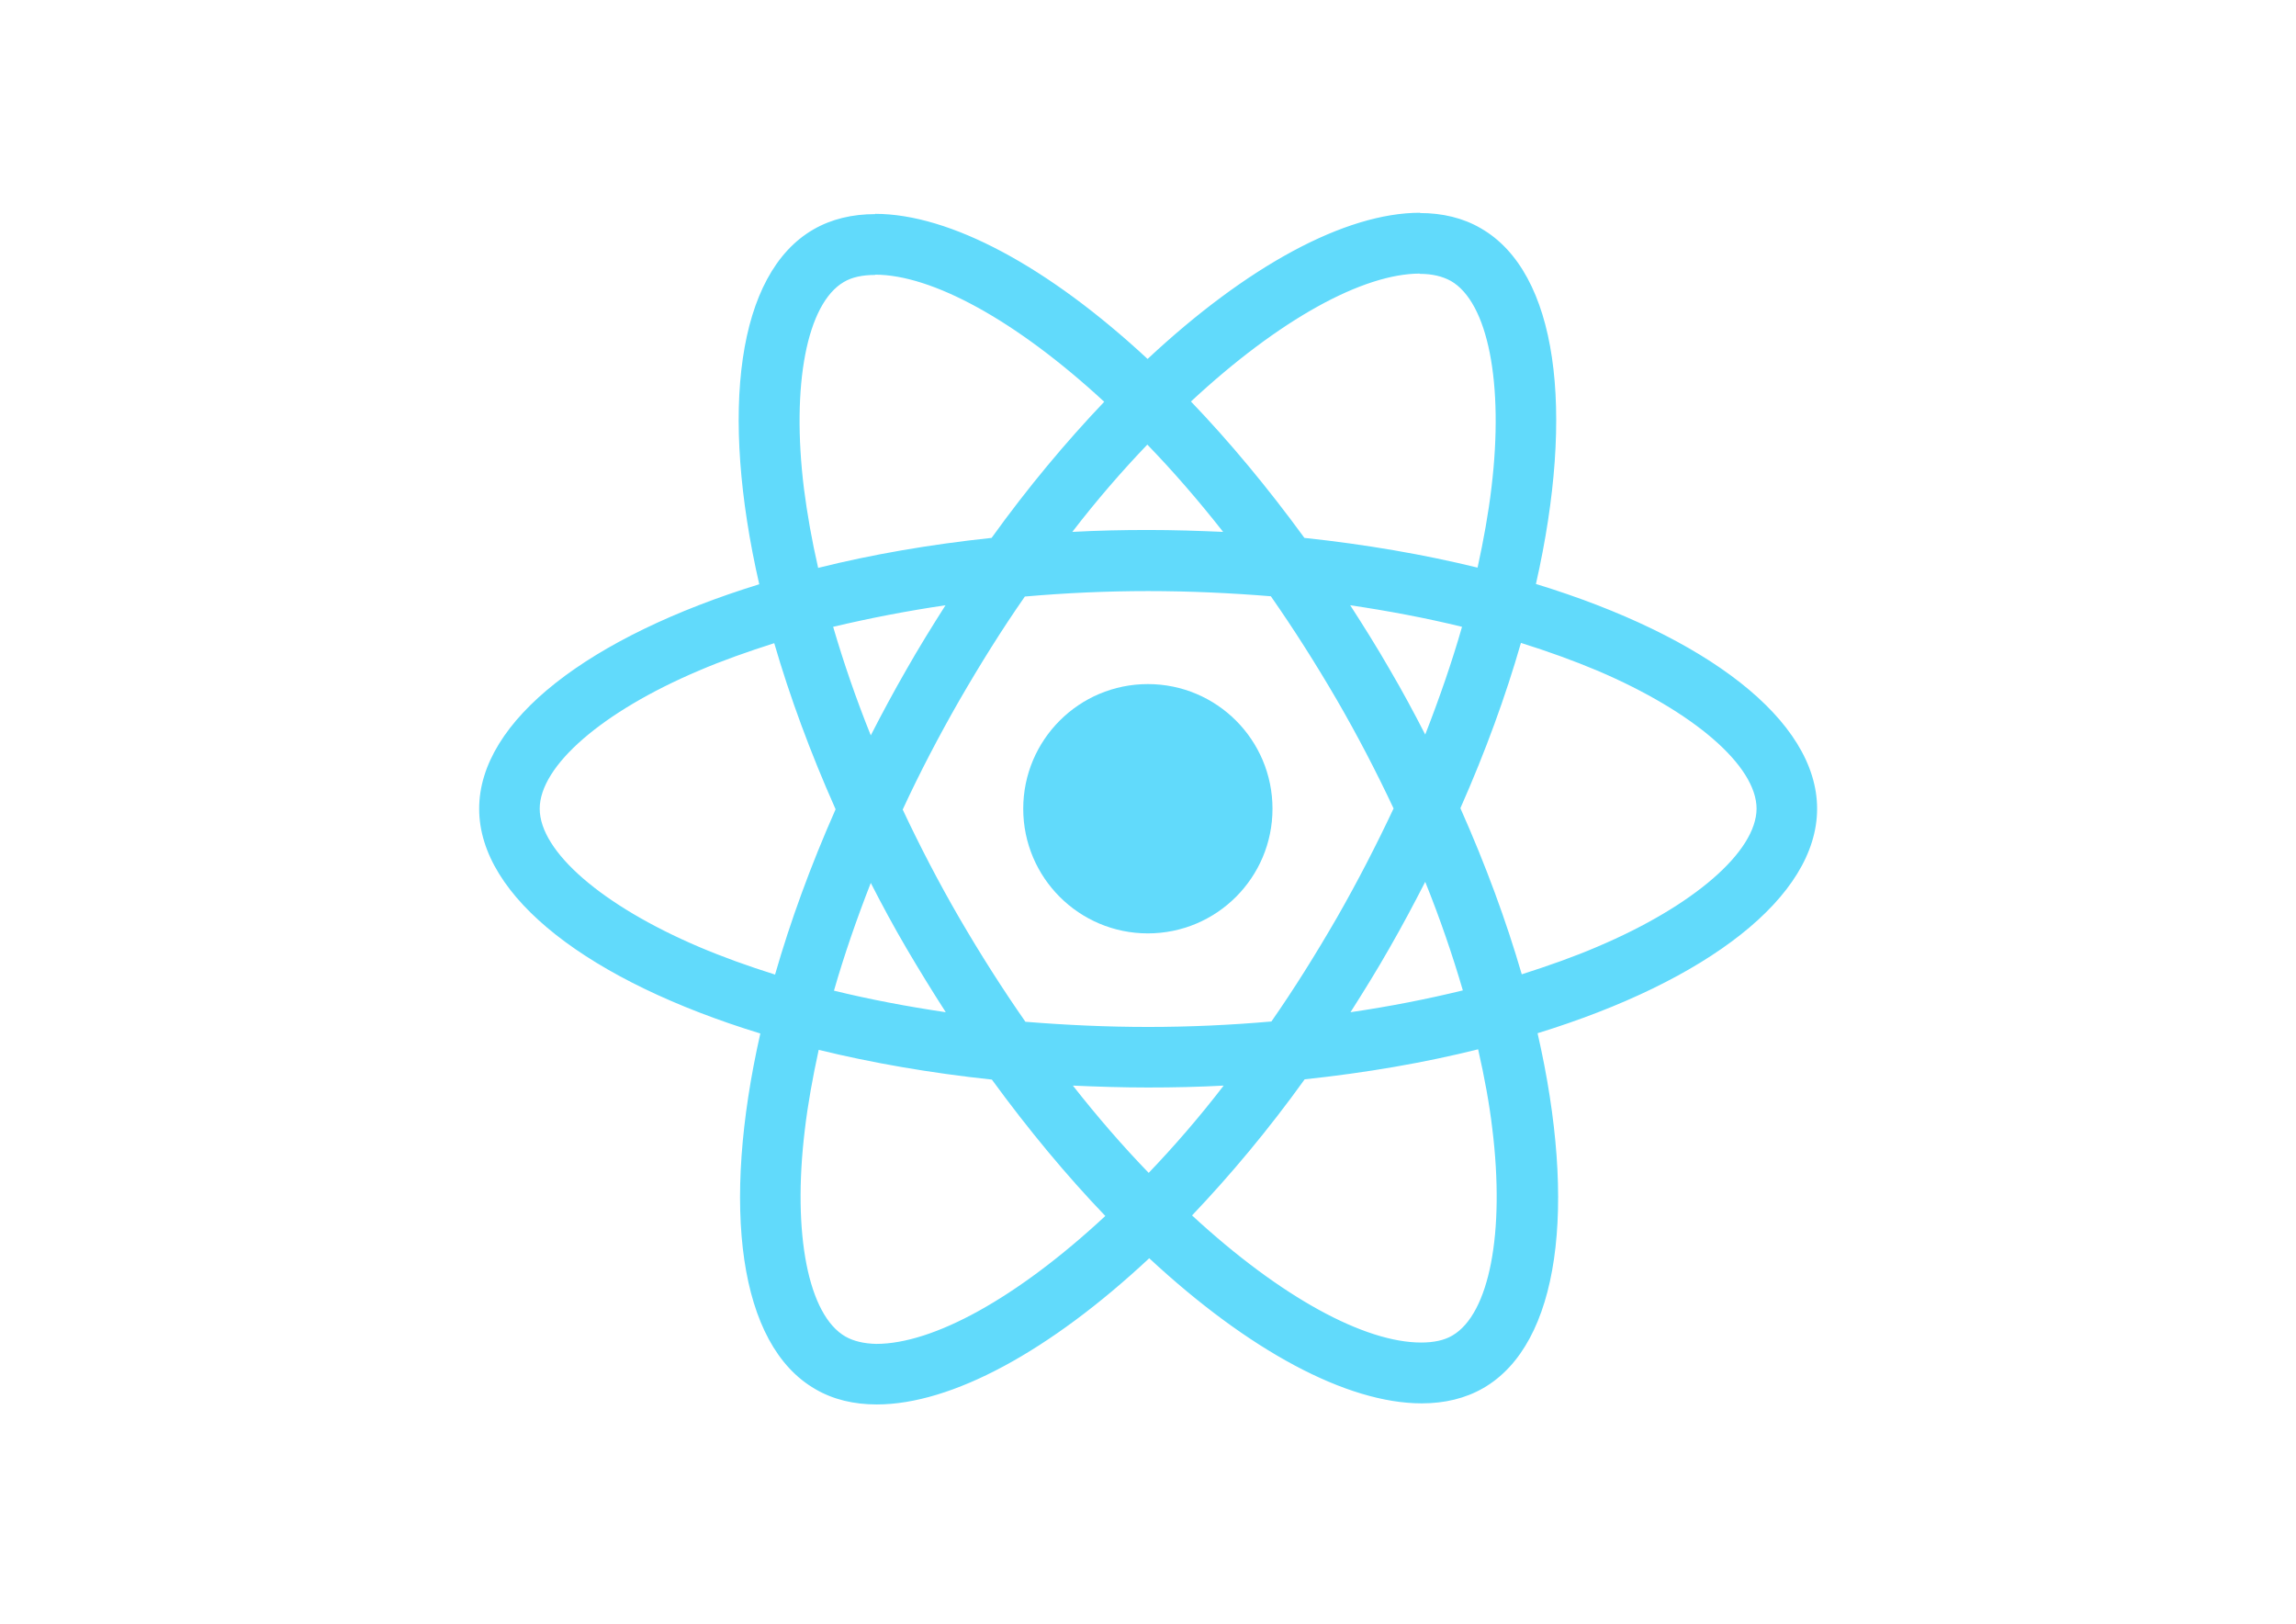
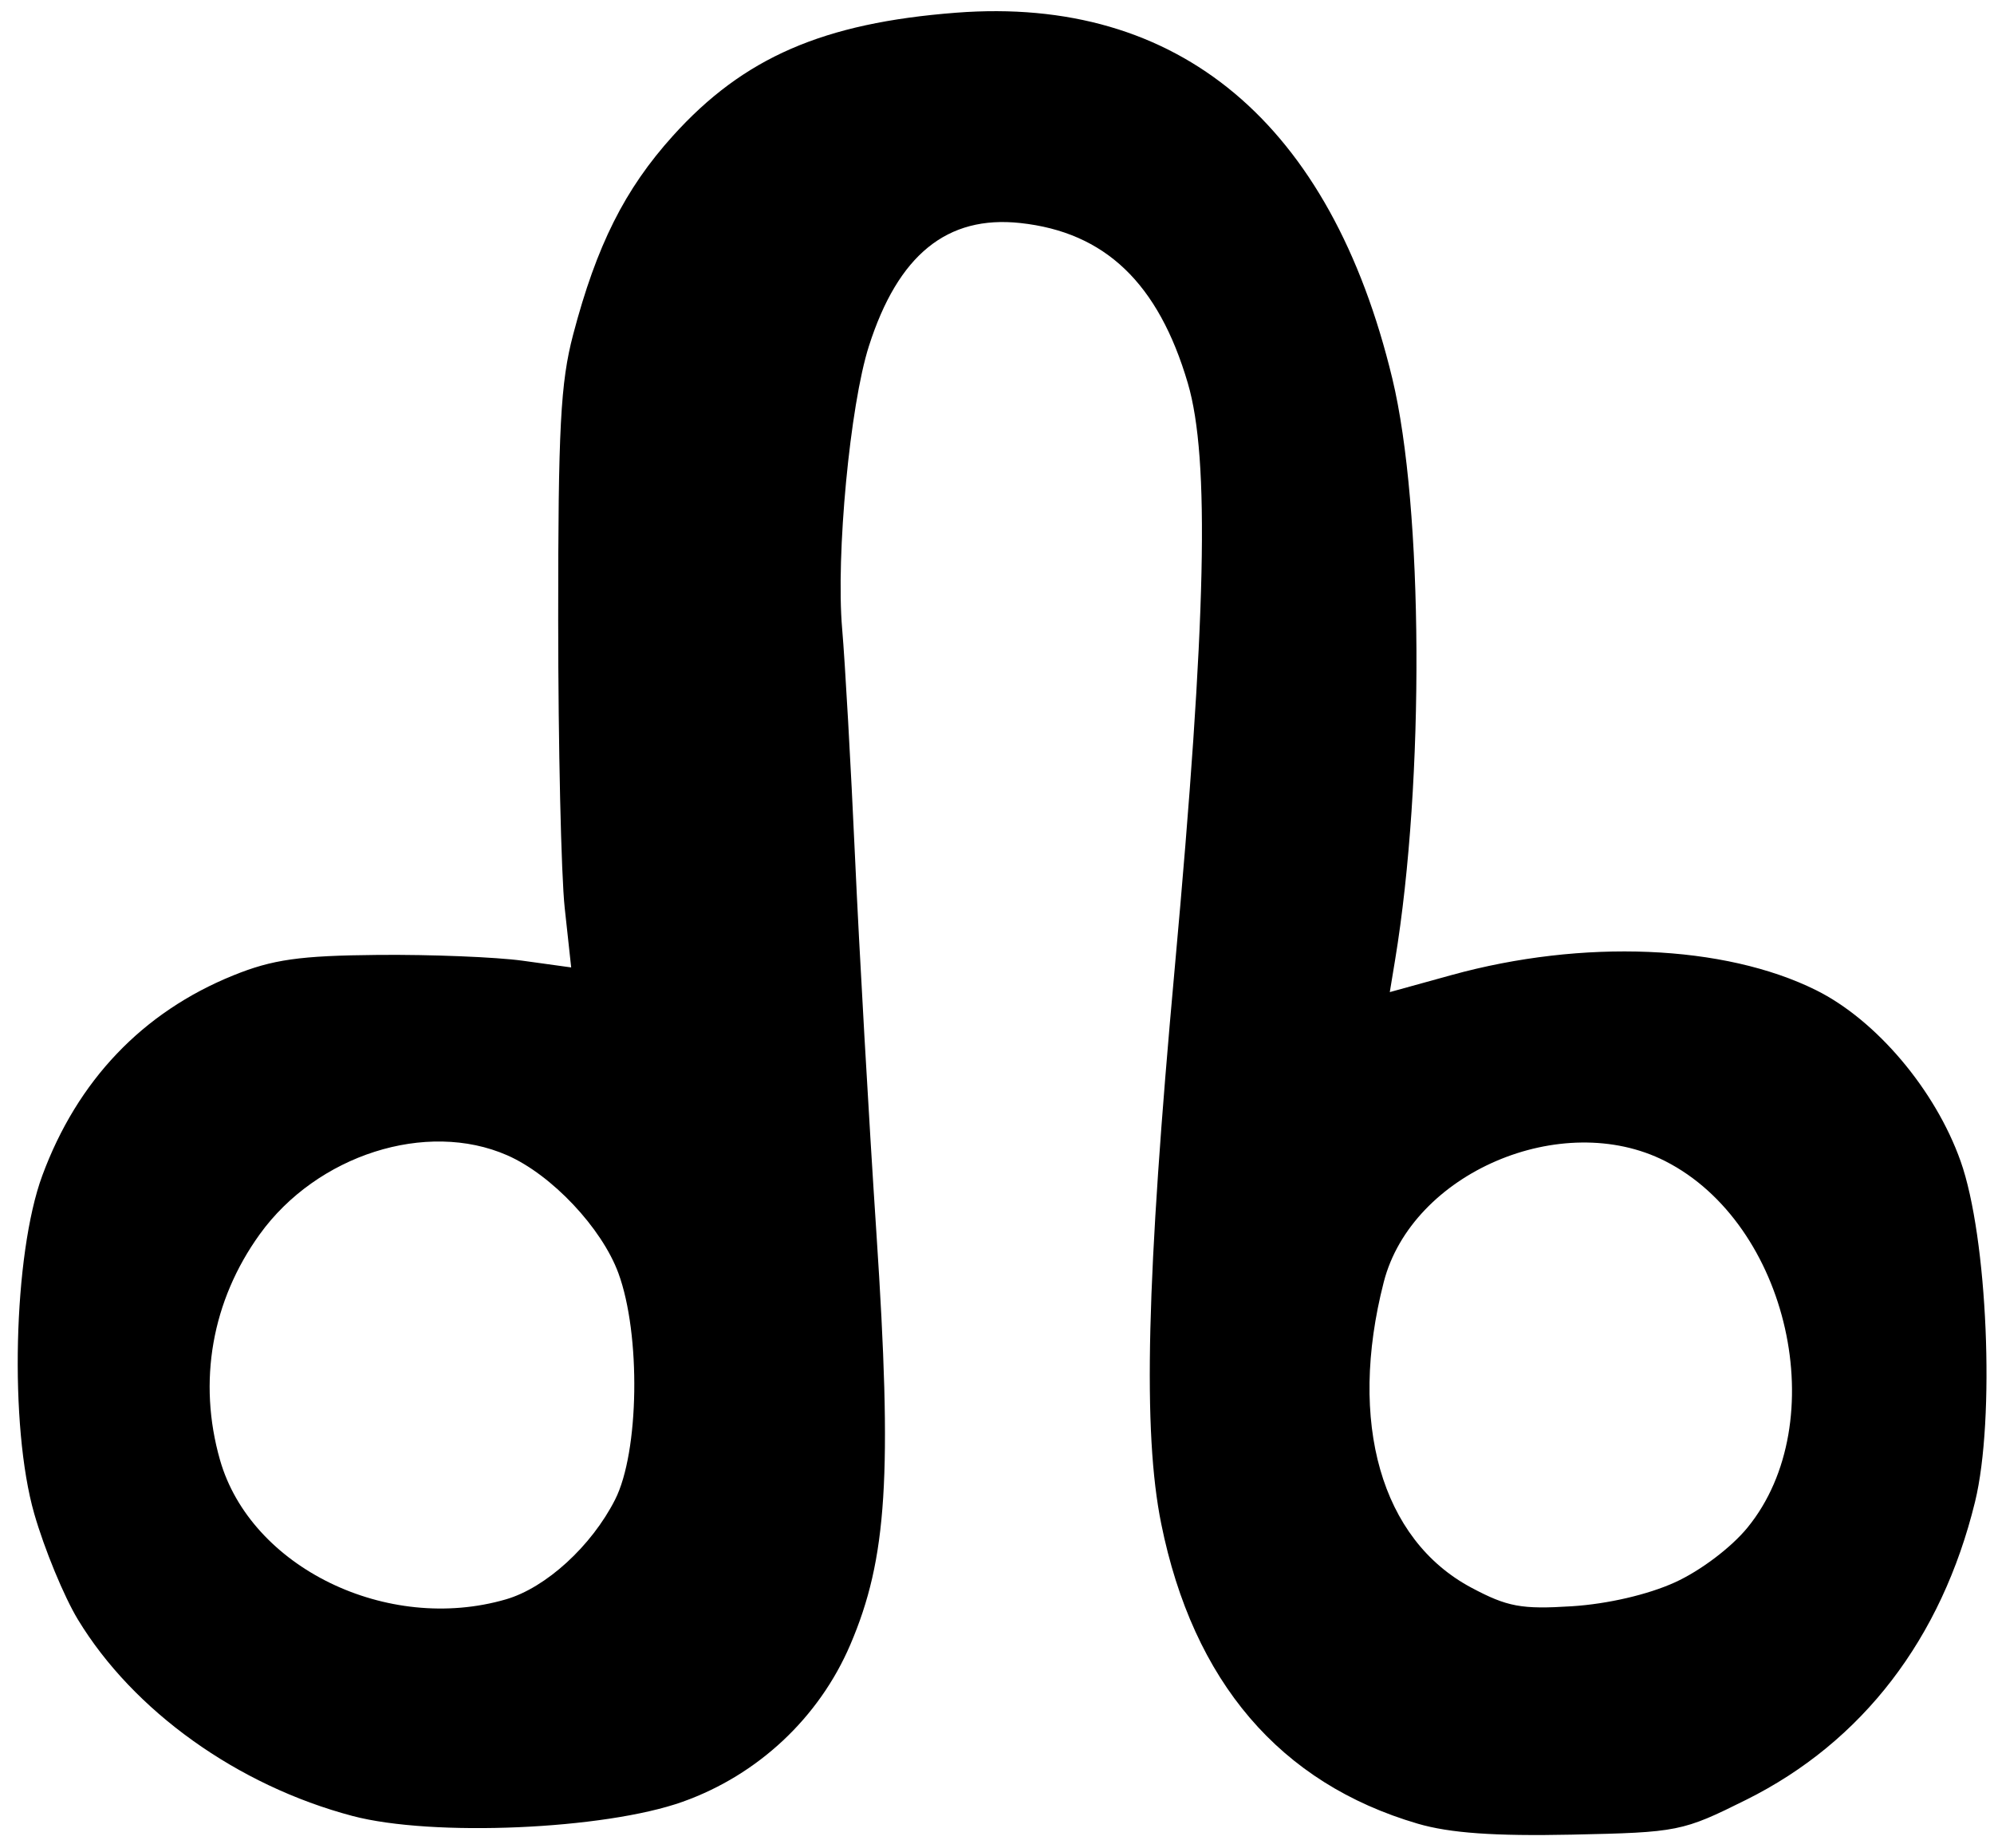
- <svg xmlns="http://www.w3.org/2000/svg" viewBox="0 0 841.9 595.3">
-   <g fill="#61DAFB">
-     <path d="M666.3 296.5c0-32.5-40.7-63.3-103.1-82.4 14.4-63.6 8-114.2-20.2-130.4-6.5-3.8-14.1-5.6-22.4-5.6v22.3c4.6 0 8.3.9 11.4 2.6 13.6 7.8 19.5 37.5 14.9 75.7-1.1 9.4-2.9 19.3-5.1 29.4-19.6-4.8-41-8.5-63.5-10.9-13.5-18.5-27.5-35.3-41.6-50 32.6-30.3 63.2-46.9 84-46.9V78c-27.5 0-63.5 19.6-99.9 53.6-36.4-33.8-72.4-53.2-99.9-53.2v22.3c20.7 0 51.4 16.5 84 46.6-14 14.7-28 31.4-41.3 49.9-22.6 2.4-44 6.1-63.6 11-2.3-10-4-19.7-5.2-29-4.7-38.2 1.1-67.9 14.6-75.8 3-1.8 6.9-2.6 11.5-2.6V78.5c-8.4 0-16 1.8-22.6 5.6-28.1 16.2-34.4 66.7-19.9 130.1-62.2 19.2-102.7 49.9-102.7 82.3 0 32.5 40.7 63.3 103.1 82.4-14.4 63.6-8 114.2 20.2 130.4 6.5 3.8 14.1 5.6 22.5 5.6 27.5 0 63.5-19.6 99.9-53.6 36.4 33.8 72.4 53.2 99.9 53.2 8.4 0 16-1.8 22.6-5.6 28.1-16.2 34.4-66.7 19.9-130.1 62-19.1 102.5-49.9 102.5-82.3zm-130.2-66.7c-3.7 12.9-8.3 26.2-13.5 39.5-4.1-8-8.4-16-13.1-24-4.6-8-9.5-15.8-14.4-23.4 14.2 2.1 27.9 4.7 41 7.9zm-45.8 106.5c-7.8 13.5-15.8 26.3-24.1 38.2-14.9 1.3-30 2-45.2 2-15.1 0-30.2-.7-45-1.9-8.3-11.9-16.4-24.6-24.2-38-7.6-13.1-14.5-26.4-20.8-39.8 6.2-13.4 13.2-26.8 20.7-39.9 7.8-13.5 15.8-26.3 24.1-38.2 14.9-1.3 30-2 45.2-2 15.1 0 30.2.7 45 1.9 8.3 11.9 16.4 24.6 24.2 38 7.6 13.1 14.5 26.4 20.8 39.8-6.3 13.4-13.2 26.8-20.7 39.9zm32.3-13c5.4 13.4 10 26.8 13.8 39.8-13.1 3.2-26.9 5.9-41.2 8 4.9-7.7 9.8-15.6 14.4-23.7 4.6-8 8.9-16.1 13-24.1zM421.2 430c-9.3-9.6-18.6-20.3-27.8-32 9 .4 18.2.7 27.5.7 9.4 0 18.7-.2 27.8-.7-9 11.7-18.3 22.4-27.5 32zm-74.4-58.9c-14.2-2.1-27.9-4.7-41-7.9 3.7-12.9 8.3-26.2 13.5-39.5 4.1 8 8.4 16 13.1 24 4.7 8 9.5 15.8 14.4 23.4zM420.7 163c9.3 9.6 18.6 20.3 27.8 32-9-.4-18.2-.7-27.5-.7-9.4 0-18.7.2-27.8.7 9-11.7 18.3-22.4 27.5-32zm-74 58.9c-4.9 7.7-9.8 15.6-14.4 23.7-4.6 8-8.9 16-13 24-5.4-13.4-10-26.8-13.8-39.8 13.1-3.1 26.9-5.8 41.2-7.9zm-90.5 125.2c-35.4-15.1-58.3-34.9-58.3-50.6 0-15.7 22.9-35.6 58.3-50.6 8.6-3.7 18-7 27.7-10.1 5.7 19.6 13.2 40 22.5 60.9-9.2 20.8-16.6 41.1-22.2 60.6-9.9-3.1-19.3-6.5-28-10.2zM310 490c-13.6-7.8-19.5-37.5-14.9-75.7 1.1-9.4 2.9-19.3 5.1-29.4 19.6 4.8 41 8.5 63.5 10.9 13.5 18.5 27.5 35.3 41.6 50-32.6 30.3-63.2 46.9-84 46.9-4.5-.1-8.3-1-11.3-2.7zm237.2-76.2c4.7 38.2-1.1 67.9-14.6 75.8-3 1.8-6.9 2.6-11.5 2.6-20.7 0-51.4-16.5-84-46.6 14-14.7 28-31.4 41.3-49.9 22.6-2.4 44-6.1 63.6-11 2.3 10.1 4.1 19.8 5.2 29.1zm38.5-66.7c-8.6 3.7-18 7-27.7 10.1-5.7-19.6-13.2-40-22.5-60.9 9.2-20.8 16.6-41.1 22.2-60.6 9.9 3.1 19.3 6.5 28.1 10.2 35.4 15.1 58.3 34.9 58.3 50.6-.1 15.7-23 35.6-58.4 50.6zM320.8 78.4z" />
-     <circle cx="420.9" cy="296.5" r="45.7" />
-     <path d="M520.5 78.1z" />
+ <svg xmlns="http://www.w3.org/2000/svg" width="680" height="630" id="svg2" version="1.0">
+   <defs id="defs4">
+     </defs>
+   <g id="layer1">
+     <g id="g2382">
+       <path id="path2515" d="M 483.491,621.934 C 436.519,608.175 406.888,573.53 396.001,519.636 C 389.67,488.3 390.934,436.6 400.639,329.85 C 411.404,211.457 412.631,156.363 405.075,130.679 C 395.041,96.568 376.863,79.187 347.953,76.058 C 322.95,73.351 306.25,86.931 296.309,118.054 C 289.864,138.232 285.028,189.364 287.193,214.435 C 288.192,225.998 290.169,261.079 291.587,292.393 C 293.005,323.707 296.288,381.407 298.882,420.615 C 304.341,503.119 302.536,531.532 289.974,560.89 C 279.323,585.782 258.501,605.291 232.805,614.455 C 206.14,623.964 147.41,626.489 120.202,619.296 C 81.022,608.938 45.487,583.516 26.564,552.307 C 21.829,544.499 15.127,528.25 11.67,516.199 C 3.127,486.417 4.527,427.716 14.418,400.921 C 26.388,368.498 48.641,345.164 79.529,332.649 C 92.953,327.209 102.208,325.898 128.907,325.655 C 146.978,325.49 169.194,326.383 178.275,327.639 L 194.787,329.923 L 192.582,309.66 C 191.369,298.515 190.367,254.337 190.356,211.487 C 190.338,145.781 191.137,130.525 195.456,114.099 C 203.466,83.635 213.046,64.545 229.46,46.342 C 253.539,19.64 280.696,7.83 326.05,4.334 C 401.984,-1.518 453.81,41.942 474.81,129.081 C 485.401,173.024 485.847,266.163 475.762,327.352 L 473.951,338.339 L 495,332.526 C 539.81,320.152 588.016,322.145 619.295,337.664 C 639.838,347.857 659.98,371.676 668.605,395.977 C 677.819,421.936 680.446,483.864 673.534,512.16 C 662.131,558.84 635.11,594.049 595.578,613.739 C 573.742,624.615 572.318,624.9 536.057,625.665 C 509.686,626.222 494.434,625.139 483.491,621.934 L 483.491,621.934 z M 172.556,545.421 C 186.199,541.448 201.717,527.266 209.755,511.425 C 217.993,495.189 218.579,455.088 210.883,434.171 C 205.204,418.736 188.113,400.621 172.969,393.985 C 145.451,381.926 108.086,393.857 88.574,420.932 C 72.242,443.596 67.389,471.159 75.025,497.89 C 85.489,534.52 132.059,557.216 172.556,545.421 L 172.556,545.421 z M 571.174,539.639 C 579.898,535.674 590.382,527.761 595.949,520.94 C 625.251,485.037 610.055,417.391 567.879,395.978 C 532.593,378.062 481.435,400.056 471.887,437.246 C 459.591,485.139 471.033,525.062 501.748,541.431 C 514.058,547.992 518.834,548.876 536.049,547.783 C 548.227,547.01 561.965,543.824 571.174,539.639 L 571.174,539.639 z" style="fill:#000000;stroke-width:42;stroke-miterlimit:4;stroke-dasharray:none" />
+     </g>
  </g>
</svg>
